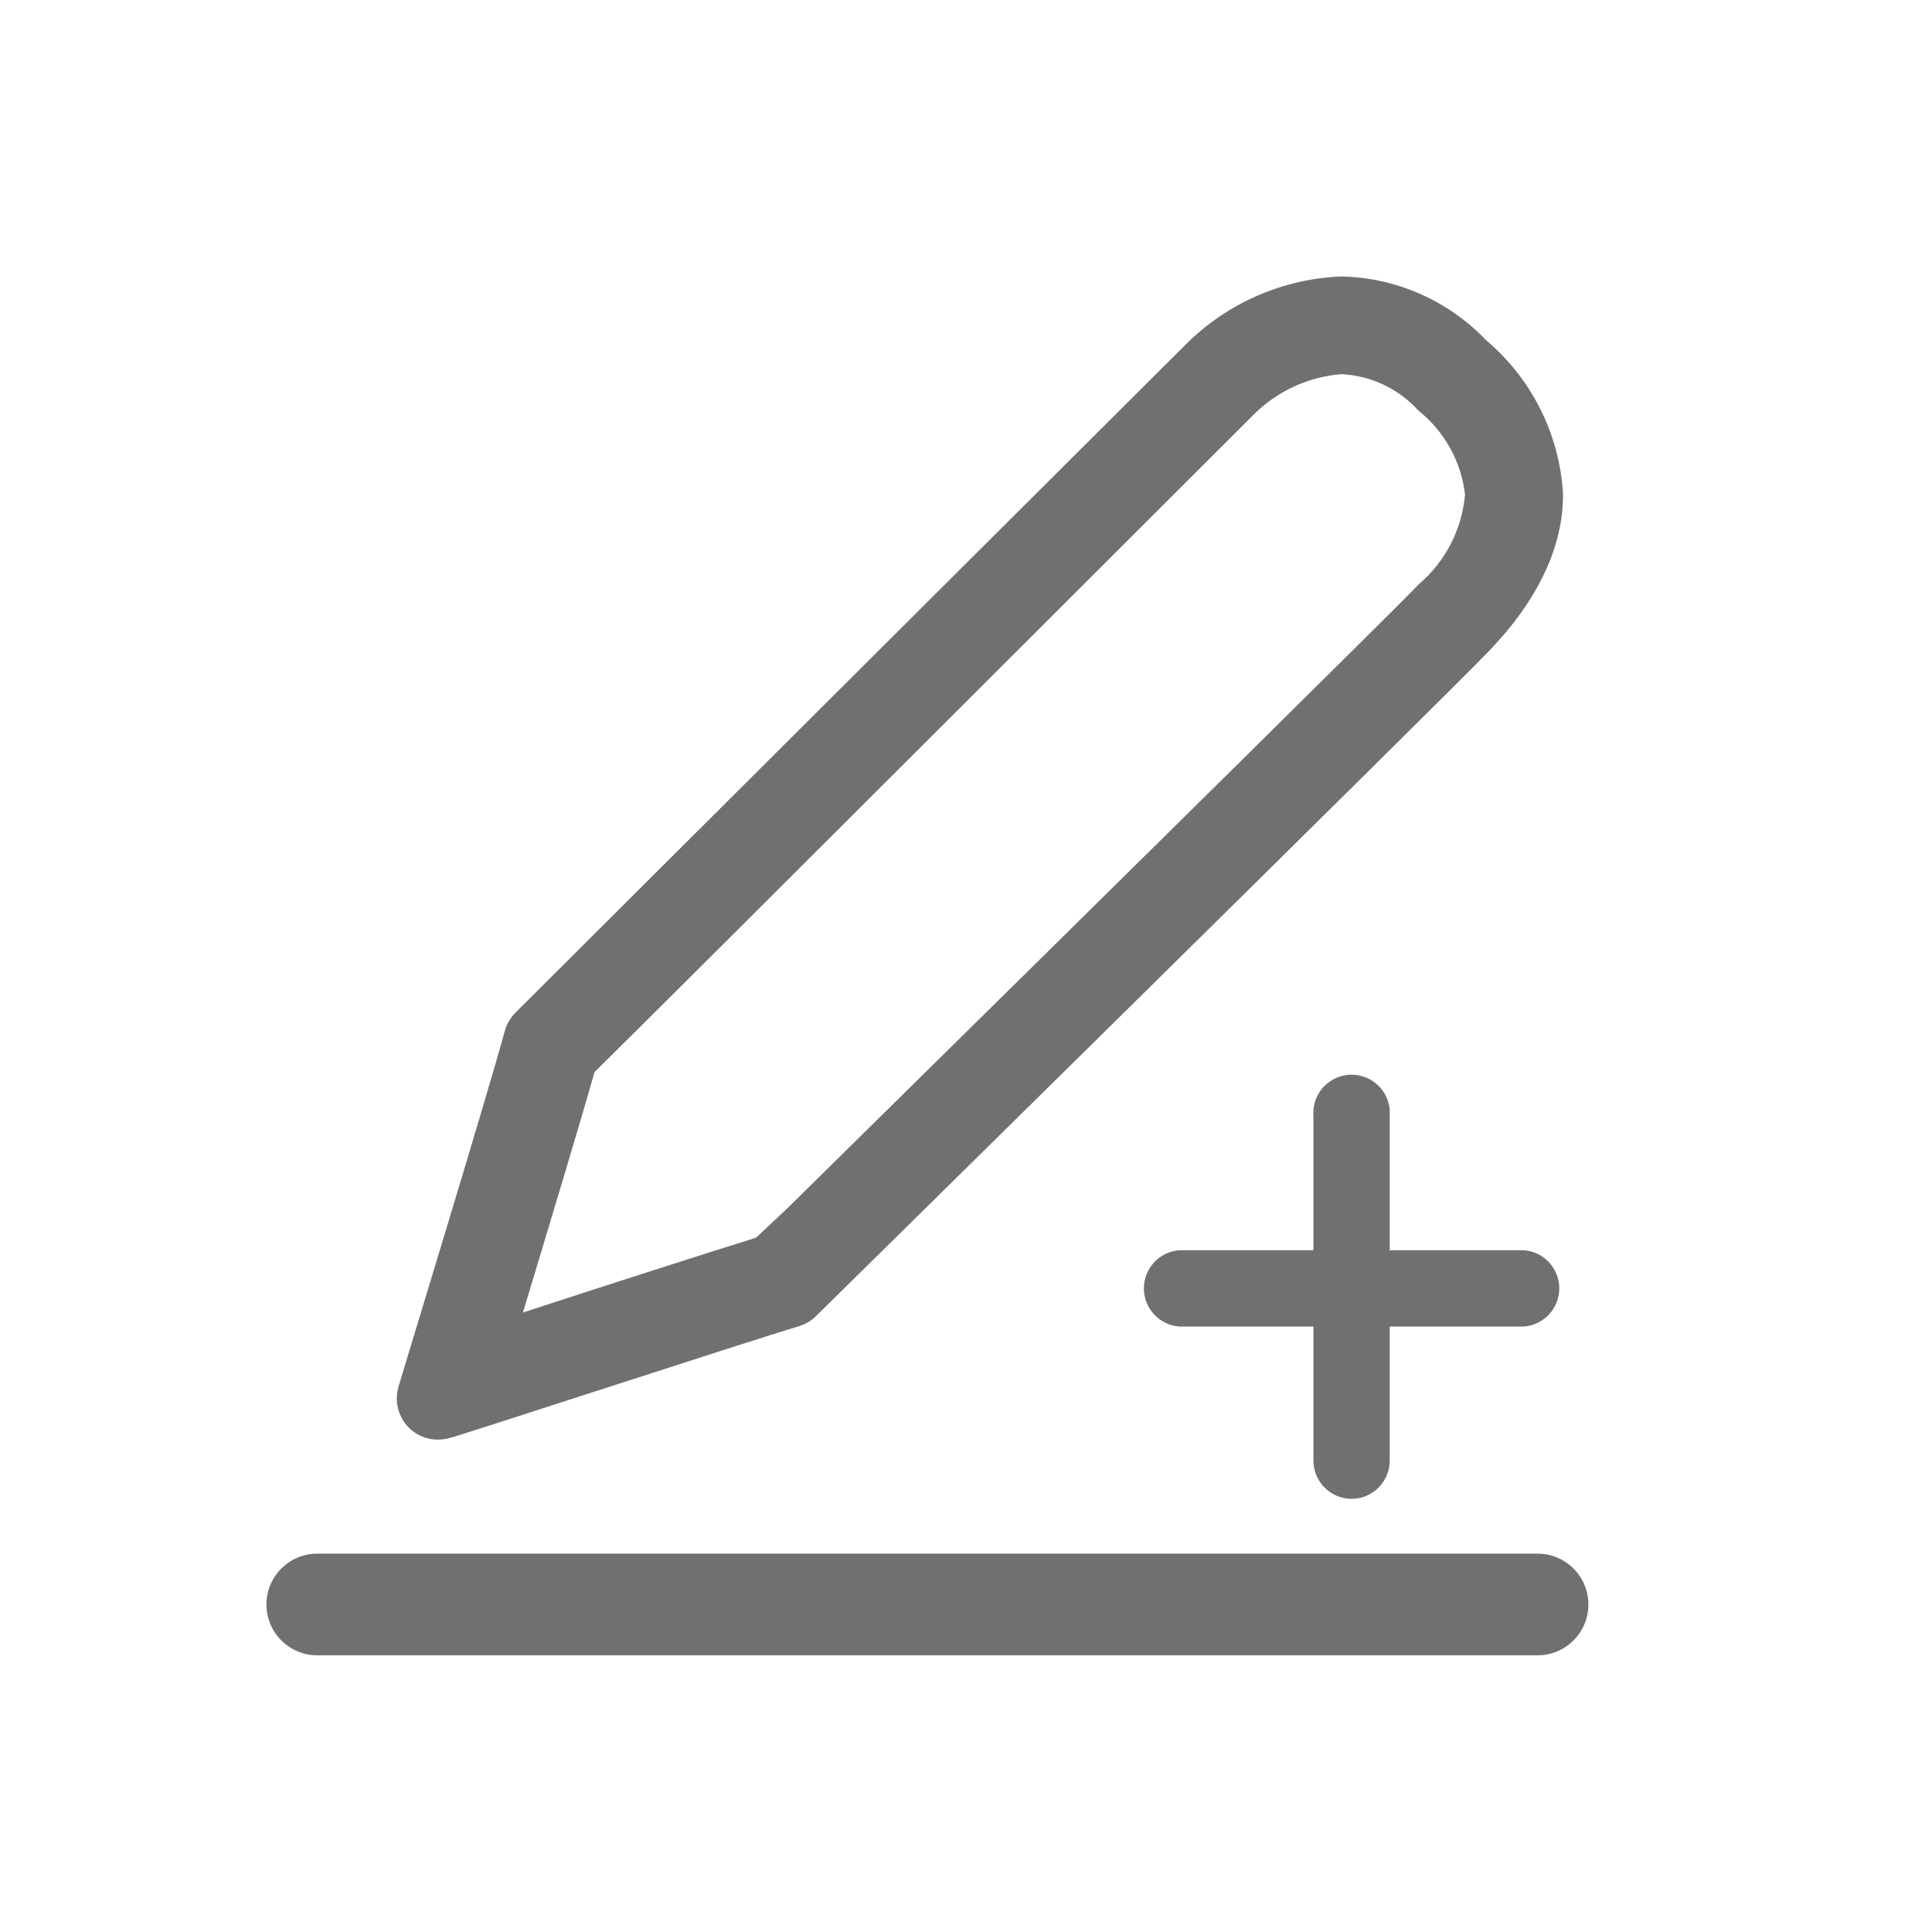
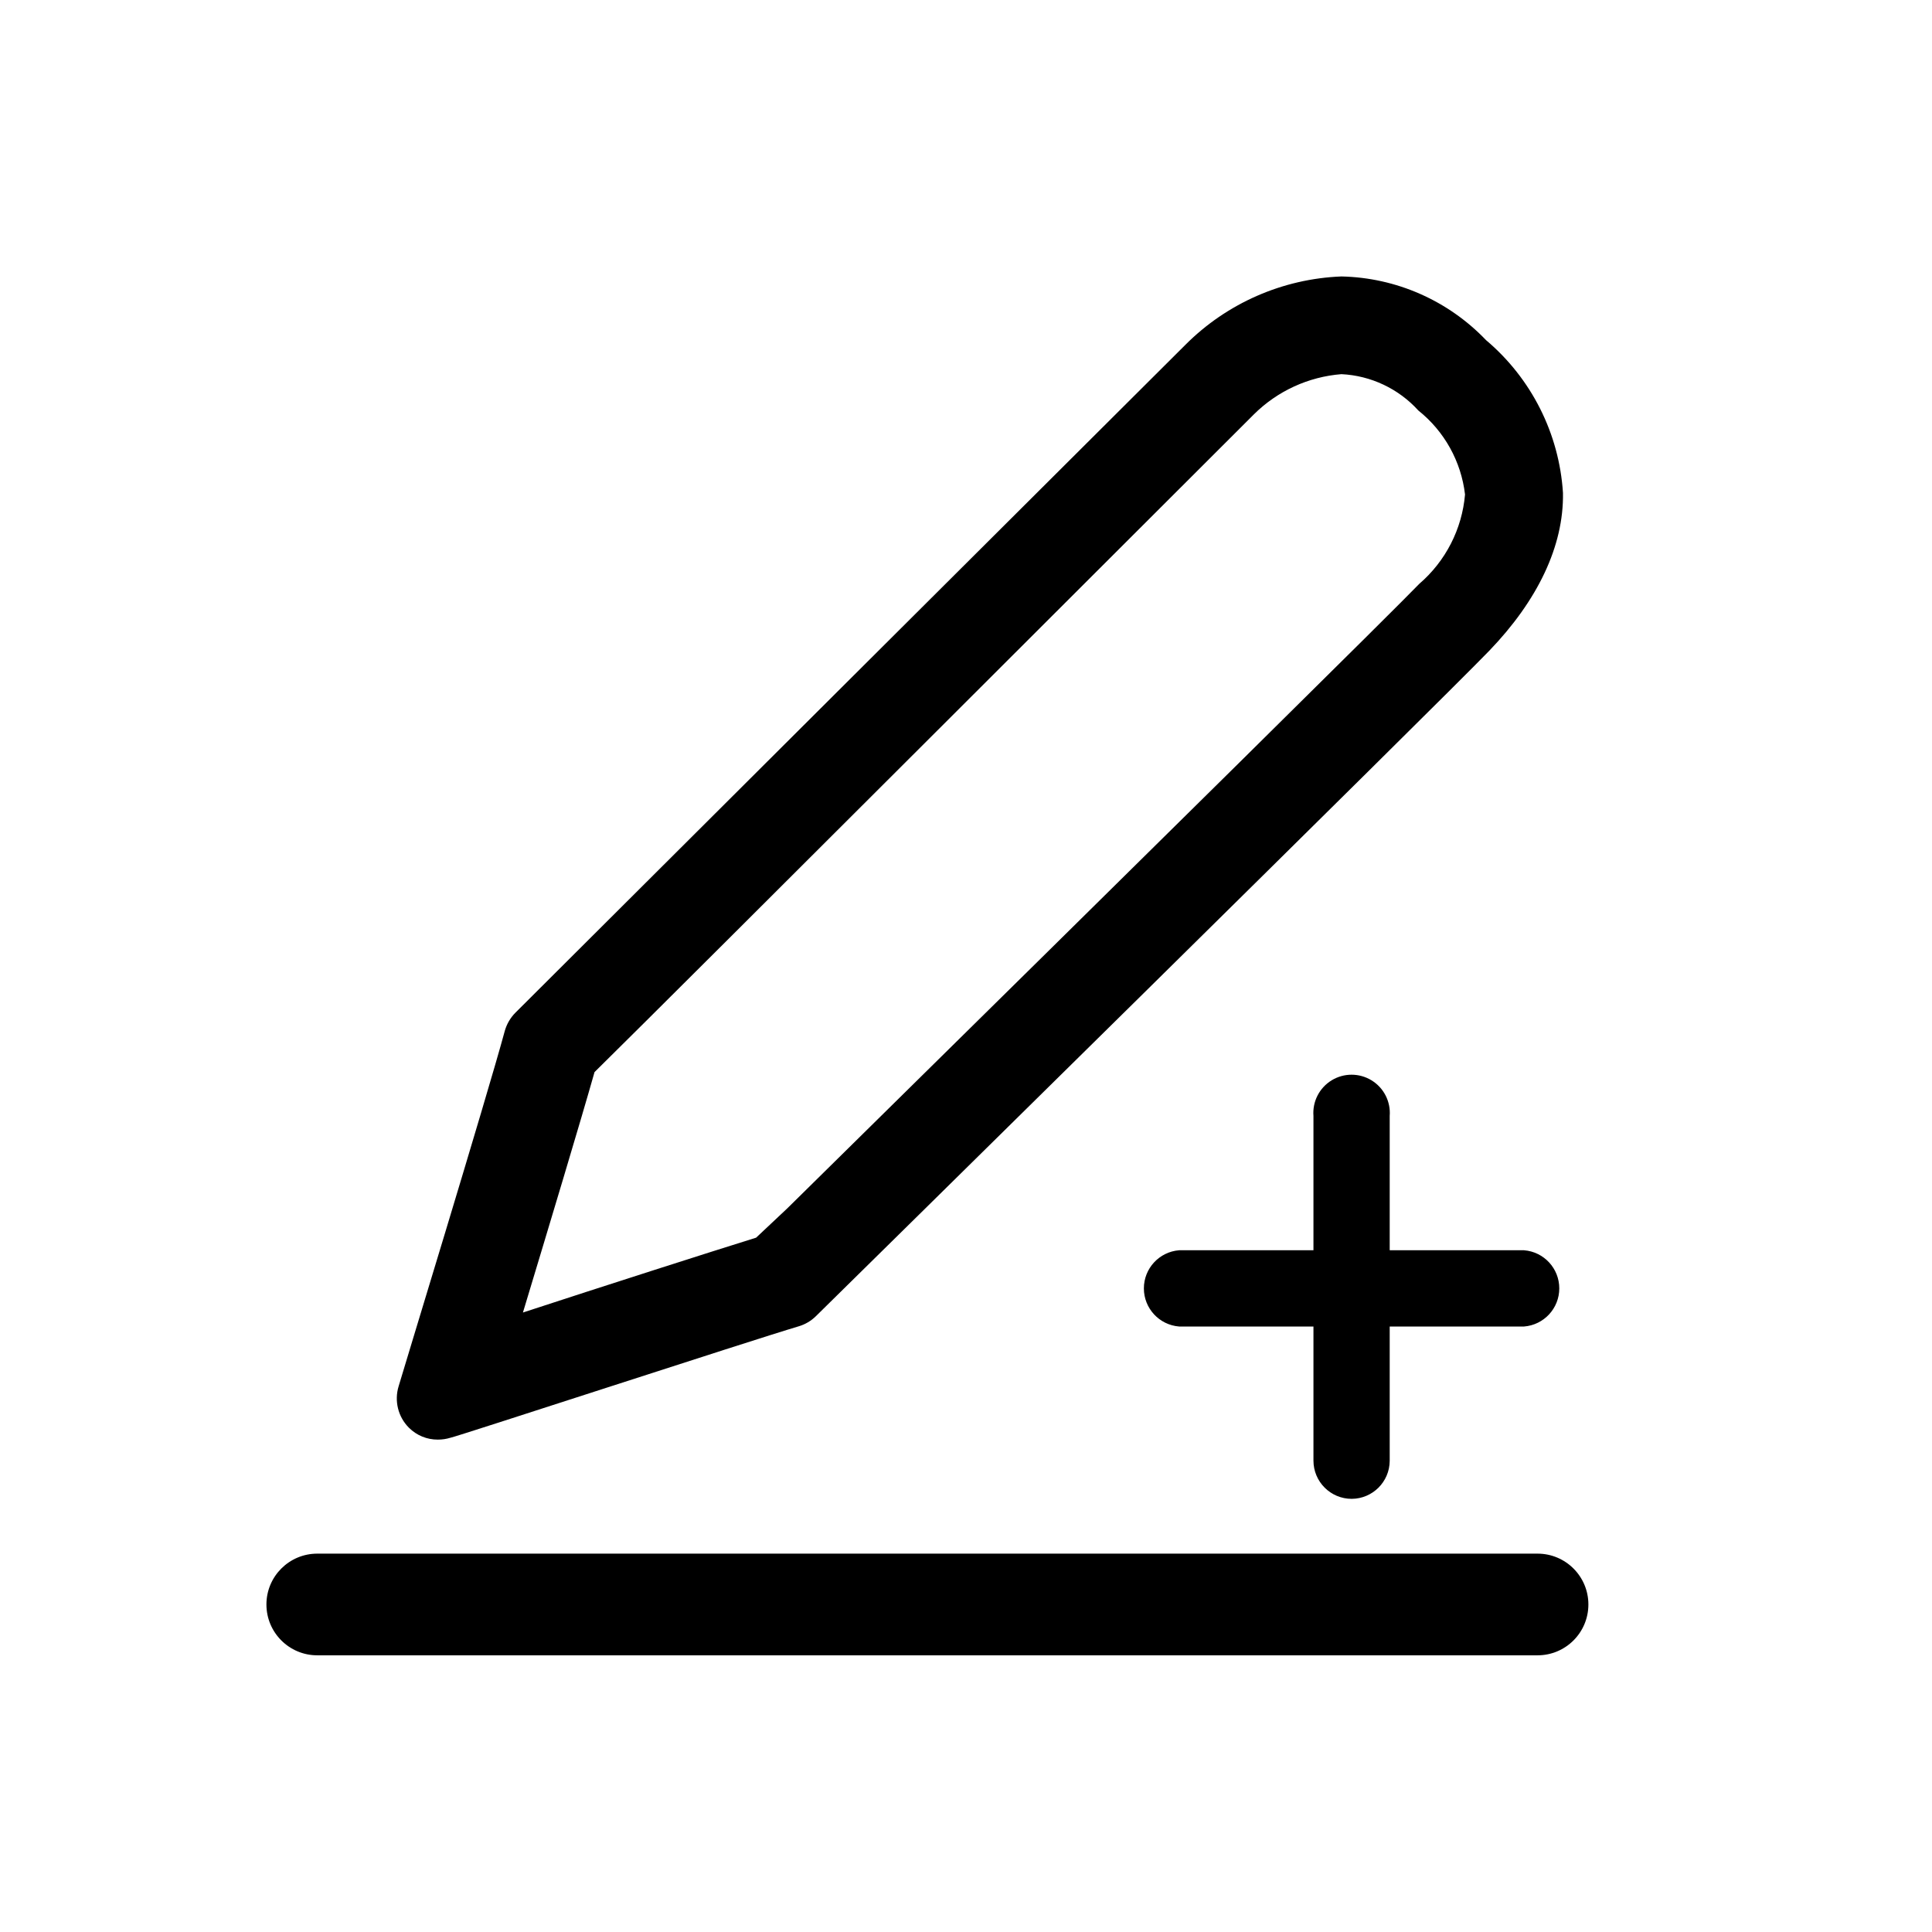
<svg xmlns="http://www.w3.org/2000/svg" t="1612538023545" class="icon" viewBox="0 0 1024 1024" version="1.1" p-id="4772" width="200" height="200">
  <defs>
    <style type="text/css" />
  </defs>
-   <path d="M787.62 180.268a109.259 109.259 0 0 0-76.63-33.742 123.596 123.596 0 0 0-82.81 36.337c-12.112 11.99-354.968 353.856-354.968 353.856a22.247 22.247 0 0 0-5.685 9.764c-9.27 34.36-55.866 186.63-56.237 188.237a22 22 0 0 0 5.439 22 21.506 21.506 0 0 0 15.326 6.304 22.37 22.37 0 0 0 6.674-0.989c1.607 0 158.82-51.416 184.653-59.079a21.753 21.753 0 0 0 9.022-5.315C448.72 681.574 763.89 371.348 789.35 344.898s39.55-55.371 39.056-83.675a115.562 115.562 0 0 0-40.786-80.955zM752.27 309.426c-14.337 14.831-127.057 126.192-334.946 330.99l-16.562 15.574c-23.854 7.415-80.955 25.708-123.596 39.674 13.843-45.854 30.528-101.225 37.944-127.428 44.618-43.876 338.407-337.665 349.53-348.665a74.158 74.158 0 0 1 46.349-21.258 58.955 58.955 0 0 1 40.787 19.28 66.866 66.866 0 0 1 24.719 44.496 70.45 70.45 0 0 1-24.225 47.337z m62.663 567.924H168.155a26.944 26.944 0 1 1 0-53.888h646.78a26.944 26.944 0 0 1 0 53.888z m-7.168-174.27h-182.8a20.27 20.27 0 0 1 0-40.416h182.8a20.27 20.27 0 0 1 0 40.416z m-91.338 91.337a20.27 20.27 0 0 1-20.27-20.27V591.473a20.27 20.27 0 1 1 40.416 0v182.8a20.27 20.27 0 0 1-20.146 20.145z" p-id="4773" fill="#707070" />
+   <path d="M787.62 180.268a109.259 109.259 0 0 0-76.63-33.742 123.596 123.596 0 0 0-82.81 36.337c-12.112 11.99-354.968 353.856-354.968 353.856a22.247 22.247 0 0 0-5.685 9.764c-9.27 34.36-55.866 186.63-56.237 188.237a22 22 0 0 0 5.439 22 21.506 21.506 0 0 0 15.326 6.304 22.37 22.37 0 0 0 6.674-0.989c1.607 0 158.82-51.416 184.653-59.079a21.753 21.753 0 0 0 9.022-5.315C448.72 681.574 763.89 371.348 789.35 344.898s39.55-55.371 39.056-83.675a115.562 115.562 0 0 0-40.786-80.955zM752.27 309.426c-14.337 14.831-127.057 126.192-334.946 330.99l-16.562 15.574c-23.854 7.415-80.955 25.708-123.596 39.674 13.843-45.854 30.528-101.225 37.944-127.428 44.618-43.876 338.407-337.665 349.53-348.665a74.158 74.158 0 0 1 46.349-21.258 58.955 58.955 0 0 1 40.787 19.28 66.866 66.866 0 0 1 24.719 44.496 70.45 70.45 0 0 1-24.225 47.337z m62.663 567.924H168.155a26.944 26.944 0 1 1 0-53.888h646.78a26.944 26.944 0 0 1 0 53.888z m-7.168-174.27h-182.8a20.27 20.27 0 0 1 0-40.416h182.8a20.27 20.27 0 0 1 0 40.416z m-91.338 91.337a20.27 20.27 0 0 1-20.27-20.27V591.473a20.27 20.27 0 1 1 40.416 0v182.8a20.27 20.27 0 0 1-20.146 20.145z" p-id="4773" />
</svg>
